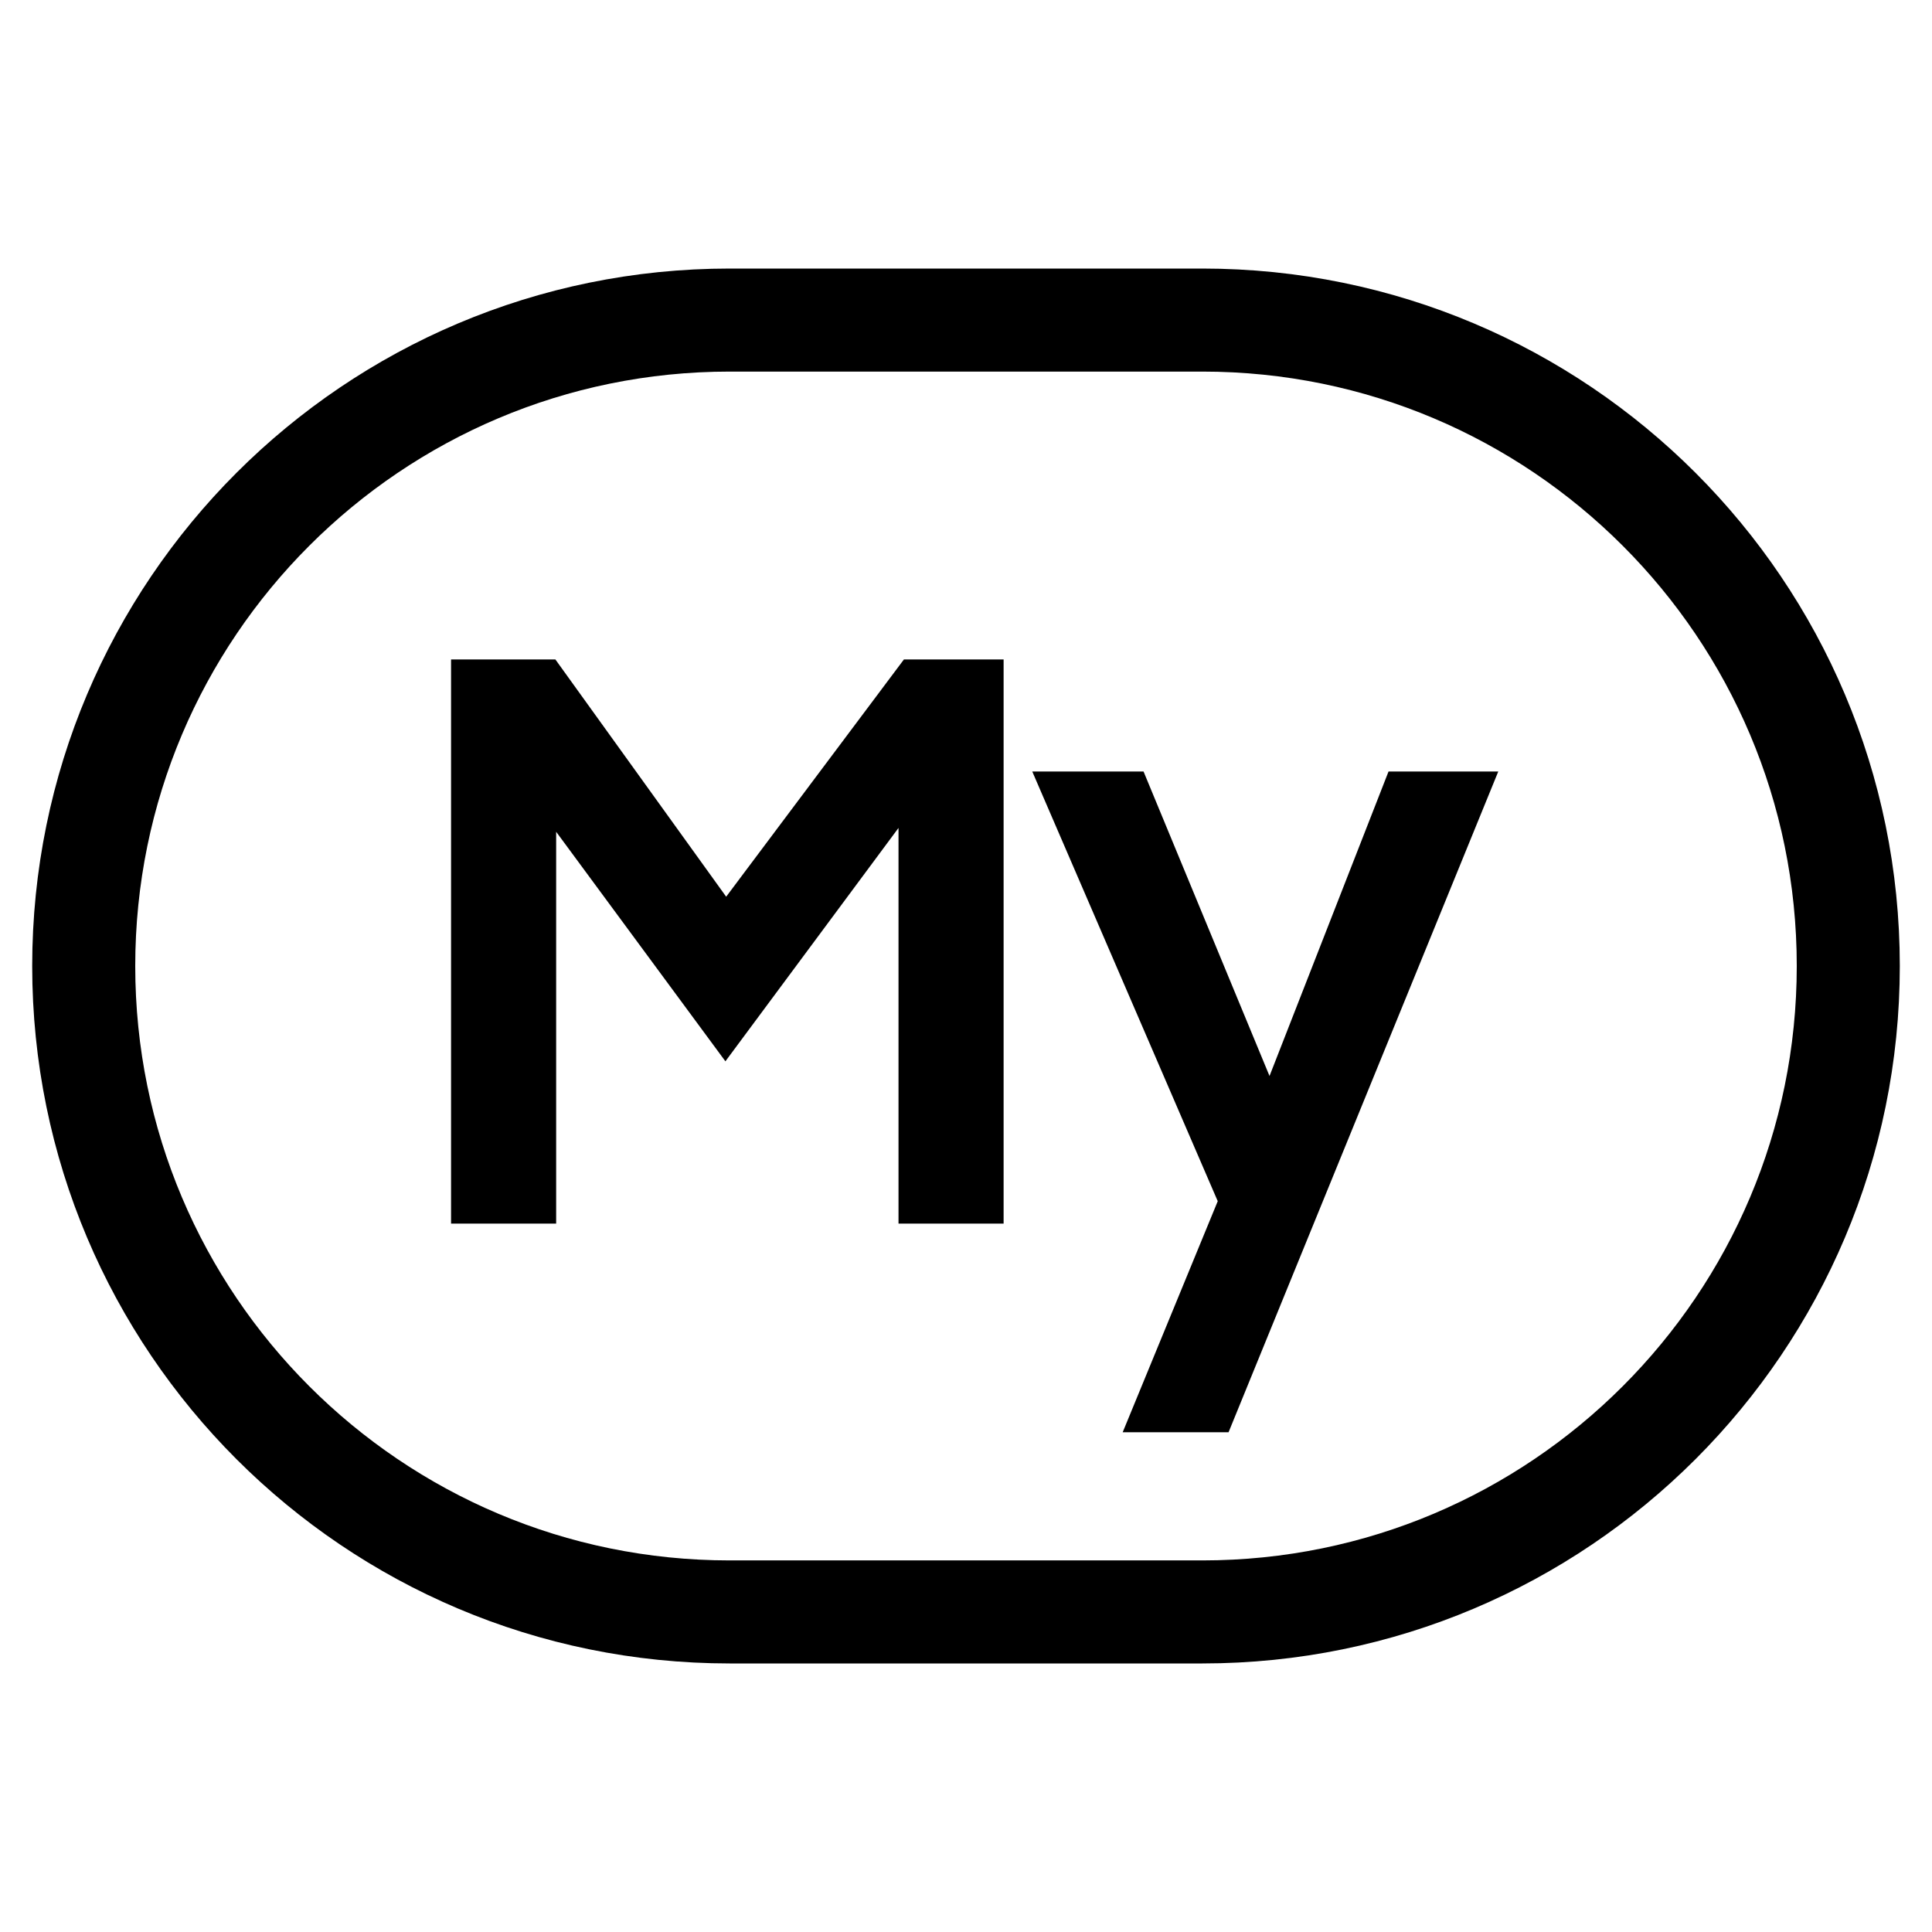
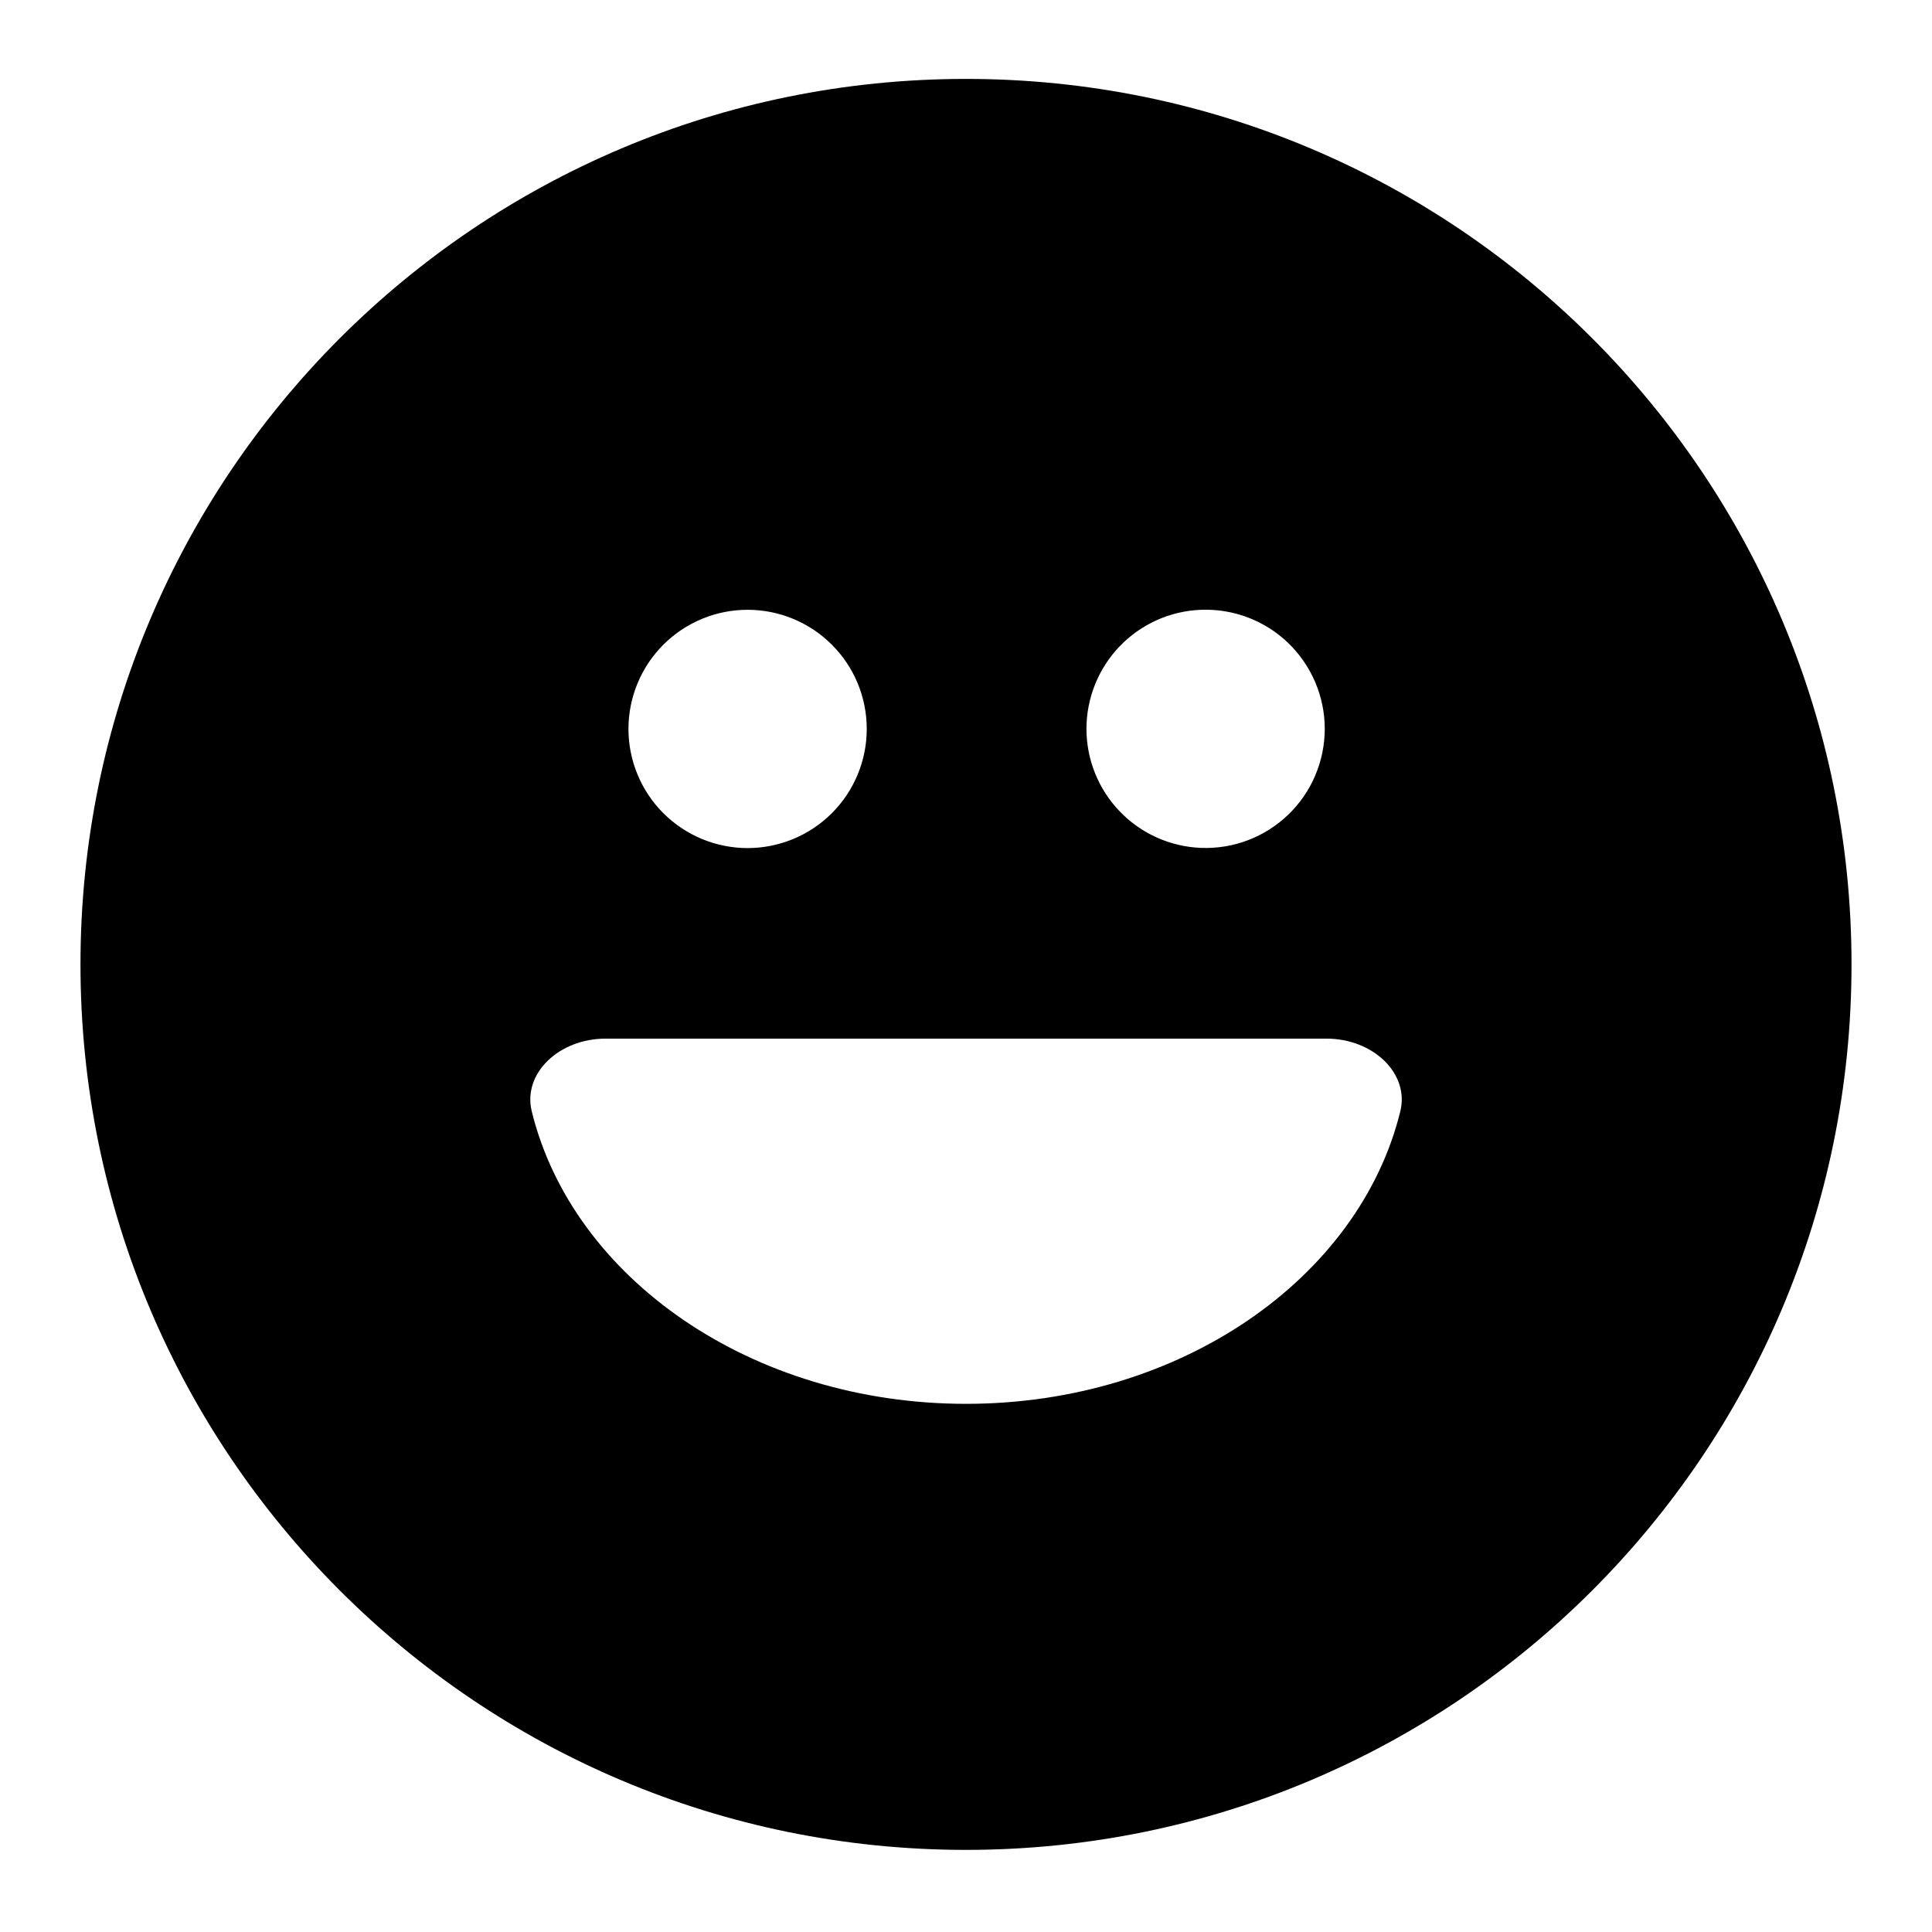
- <svg xmlns="http://www.w3.org/2000/svg" width="30" height="30" viewBox="0 0 30 30" fill="none">
-   <rect x="1.3" y="4.97" width="27.4" height="20.06" rx="10.03" stroke="#000000" stroke-width="1.6" />
-   <path d="M7.004 19V10.24H8.624L11.276 13.924L14.036 10.24H15.584V19H13.952V12.856L11.264 16.48L8.636 12.916V19H7.004ZM17.433 22.24L18.909 18.652L16.029 11.98H17.757L19.713 16.708L21.561 11.98H23.265L19.077 22.24H17.433Z" fill="#000000" />
+ <svg xmlns="http://www.w3.org/2000/svg" width="32" height="32" viewBox="0 0 32 32" fill="none">
+   <path fill-rule="evenodd" clip-rule="evenodd" d="M16 23.252C12.448 23.252 9.484 21.171 8.807 18.405C8.655 17.781 9.256 17.203 10.03 17.203H21.971C22.744 17.203 23.346 17.781 23.194 18.405C22.516 21.171 19.552 23.252 16 23.252ZM12.382 10.1C12.905 10.1 13.407 10.307 13.777 10.677C14.148 11.047 14.356 11.549 14.356 12.072C14.357 12.595 14.149 13.097 13.779 13.468C13.409 13.838 12.908 14.046 12.384 14.047C12.125 14.047 11.868 13.996 11.629 13.897C11.389 13.798 11.172 13.653 10.988 13.47C10.618 13.1 10.41 12.598 10.409 12.075C10.409 11.551 10.617 11.049 10.986 10.679C11.356 10.309 11.858 10.1 12.382 10.1ZM19.895 10.1C20.16 10.09 20.424 10.134 20.672 10.228C20.92 10.323 21.146 10.466 21.337 10.65C21.528 10.834 21.68 11.055 21.784 11.299C21.888 11.543 21.942 11.805 21.942 12.071C21.942 12.336 21.889 12.598 21.785 12.843C21.682 13.087 21.53 13.308 21.339 13.492C21.148 13.676 20.922 13.82 20.674 13.915C20.427 14.01 20.163 14.053 19.898 14.044C19.387 14.025 18.904 13.81 18.549 13.442C18.194 13.075 17.996 12.584 17.995 12.073C17.995 11.562 18.193 11.071 18.547 10.703C18.901 10.335 19.384 10.119 19.895 10.1ZM16 1.307C7.9 1.307 1.333 7.872 1.333 15.973C1.333 24.073 7.9 30.64 16 30.64C24.1 30.64 30.667 24.073 30.667 15.973C30.667 7.872 24.1 1.307 16 1.307Z" fill="#000000" />
</svg>
